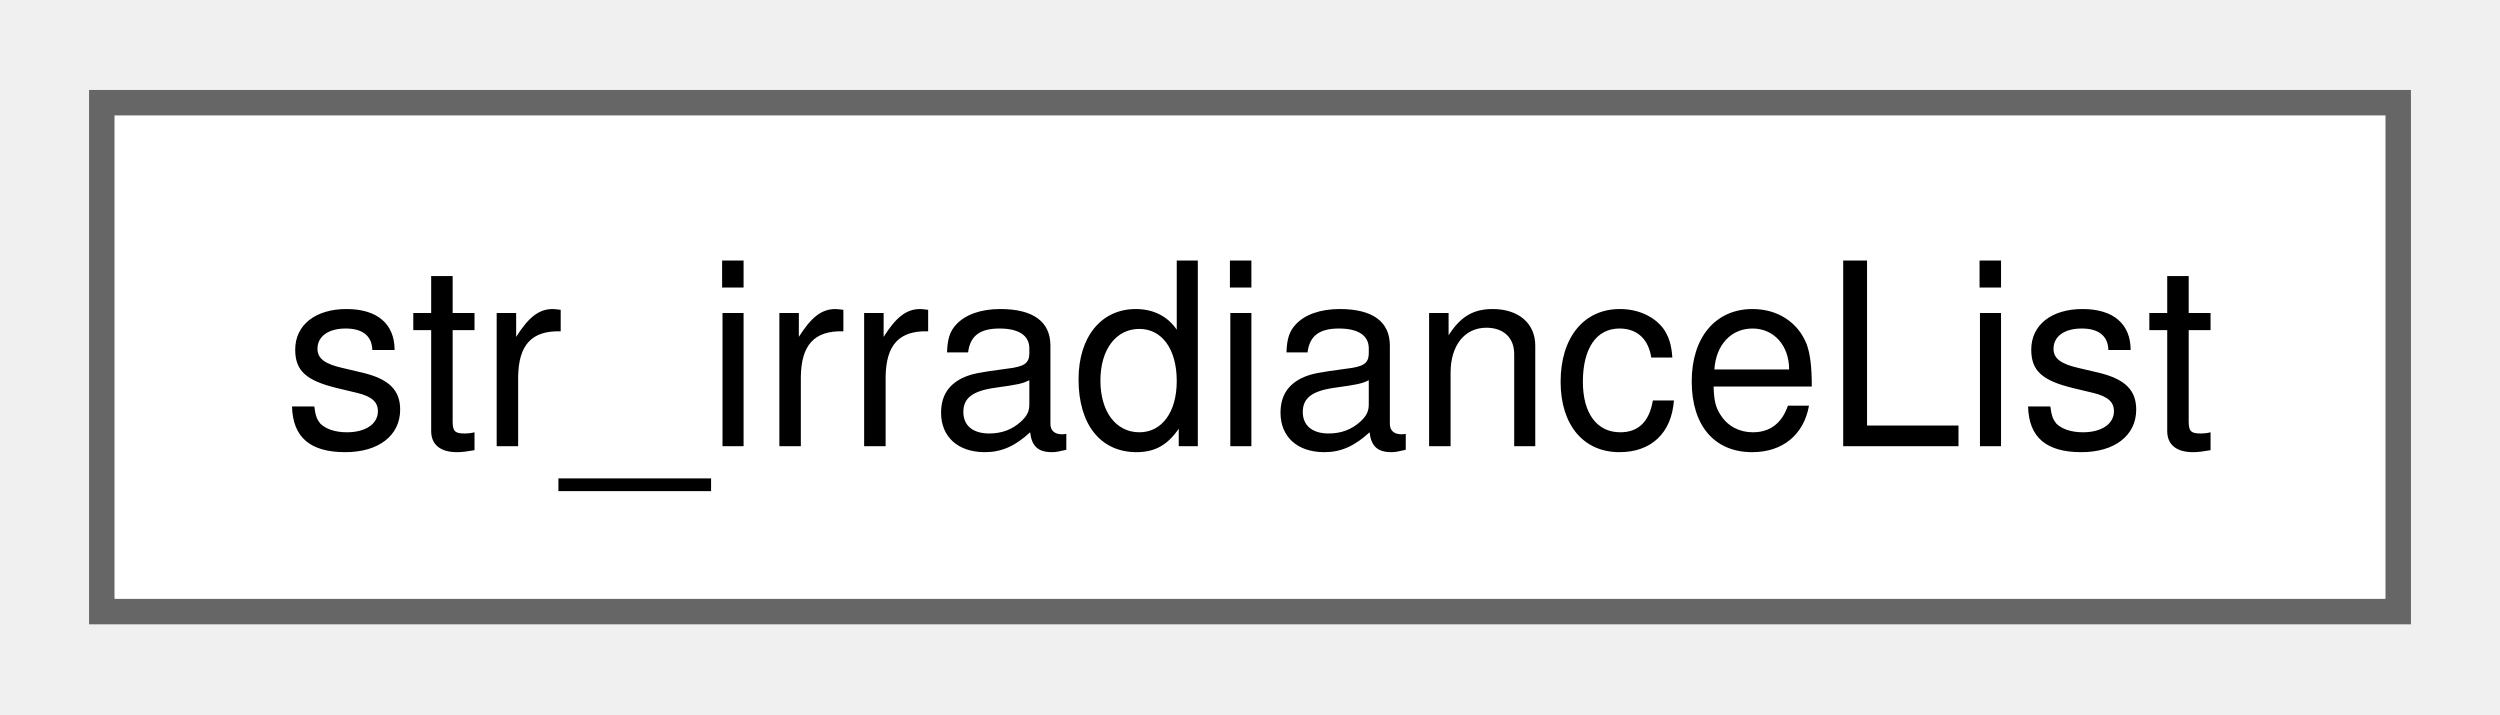
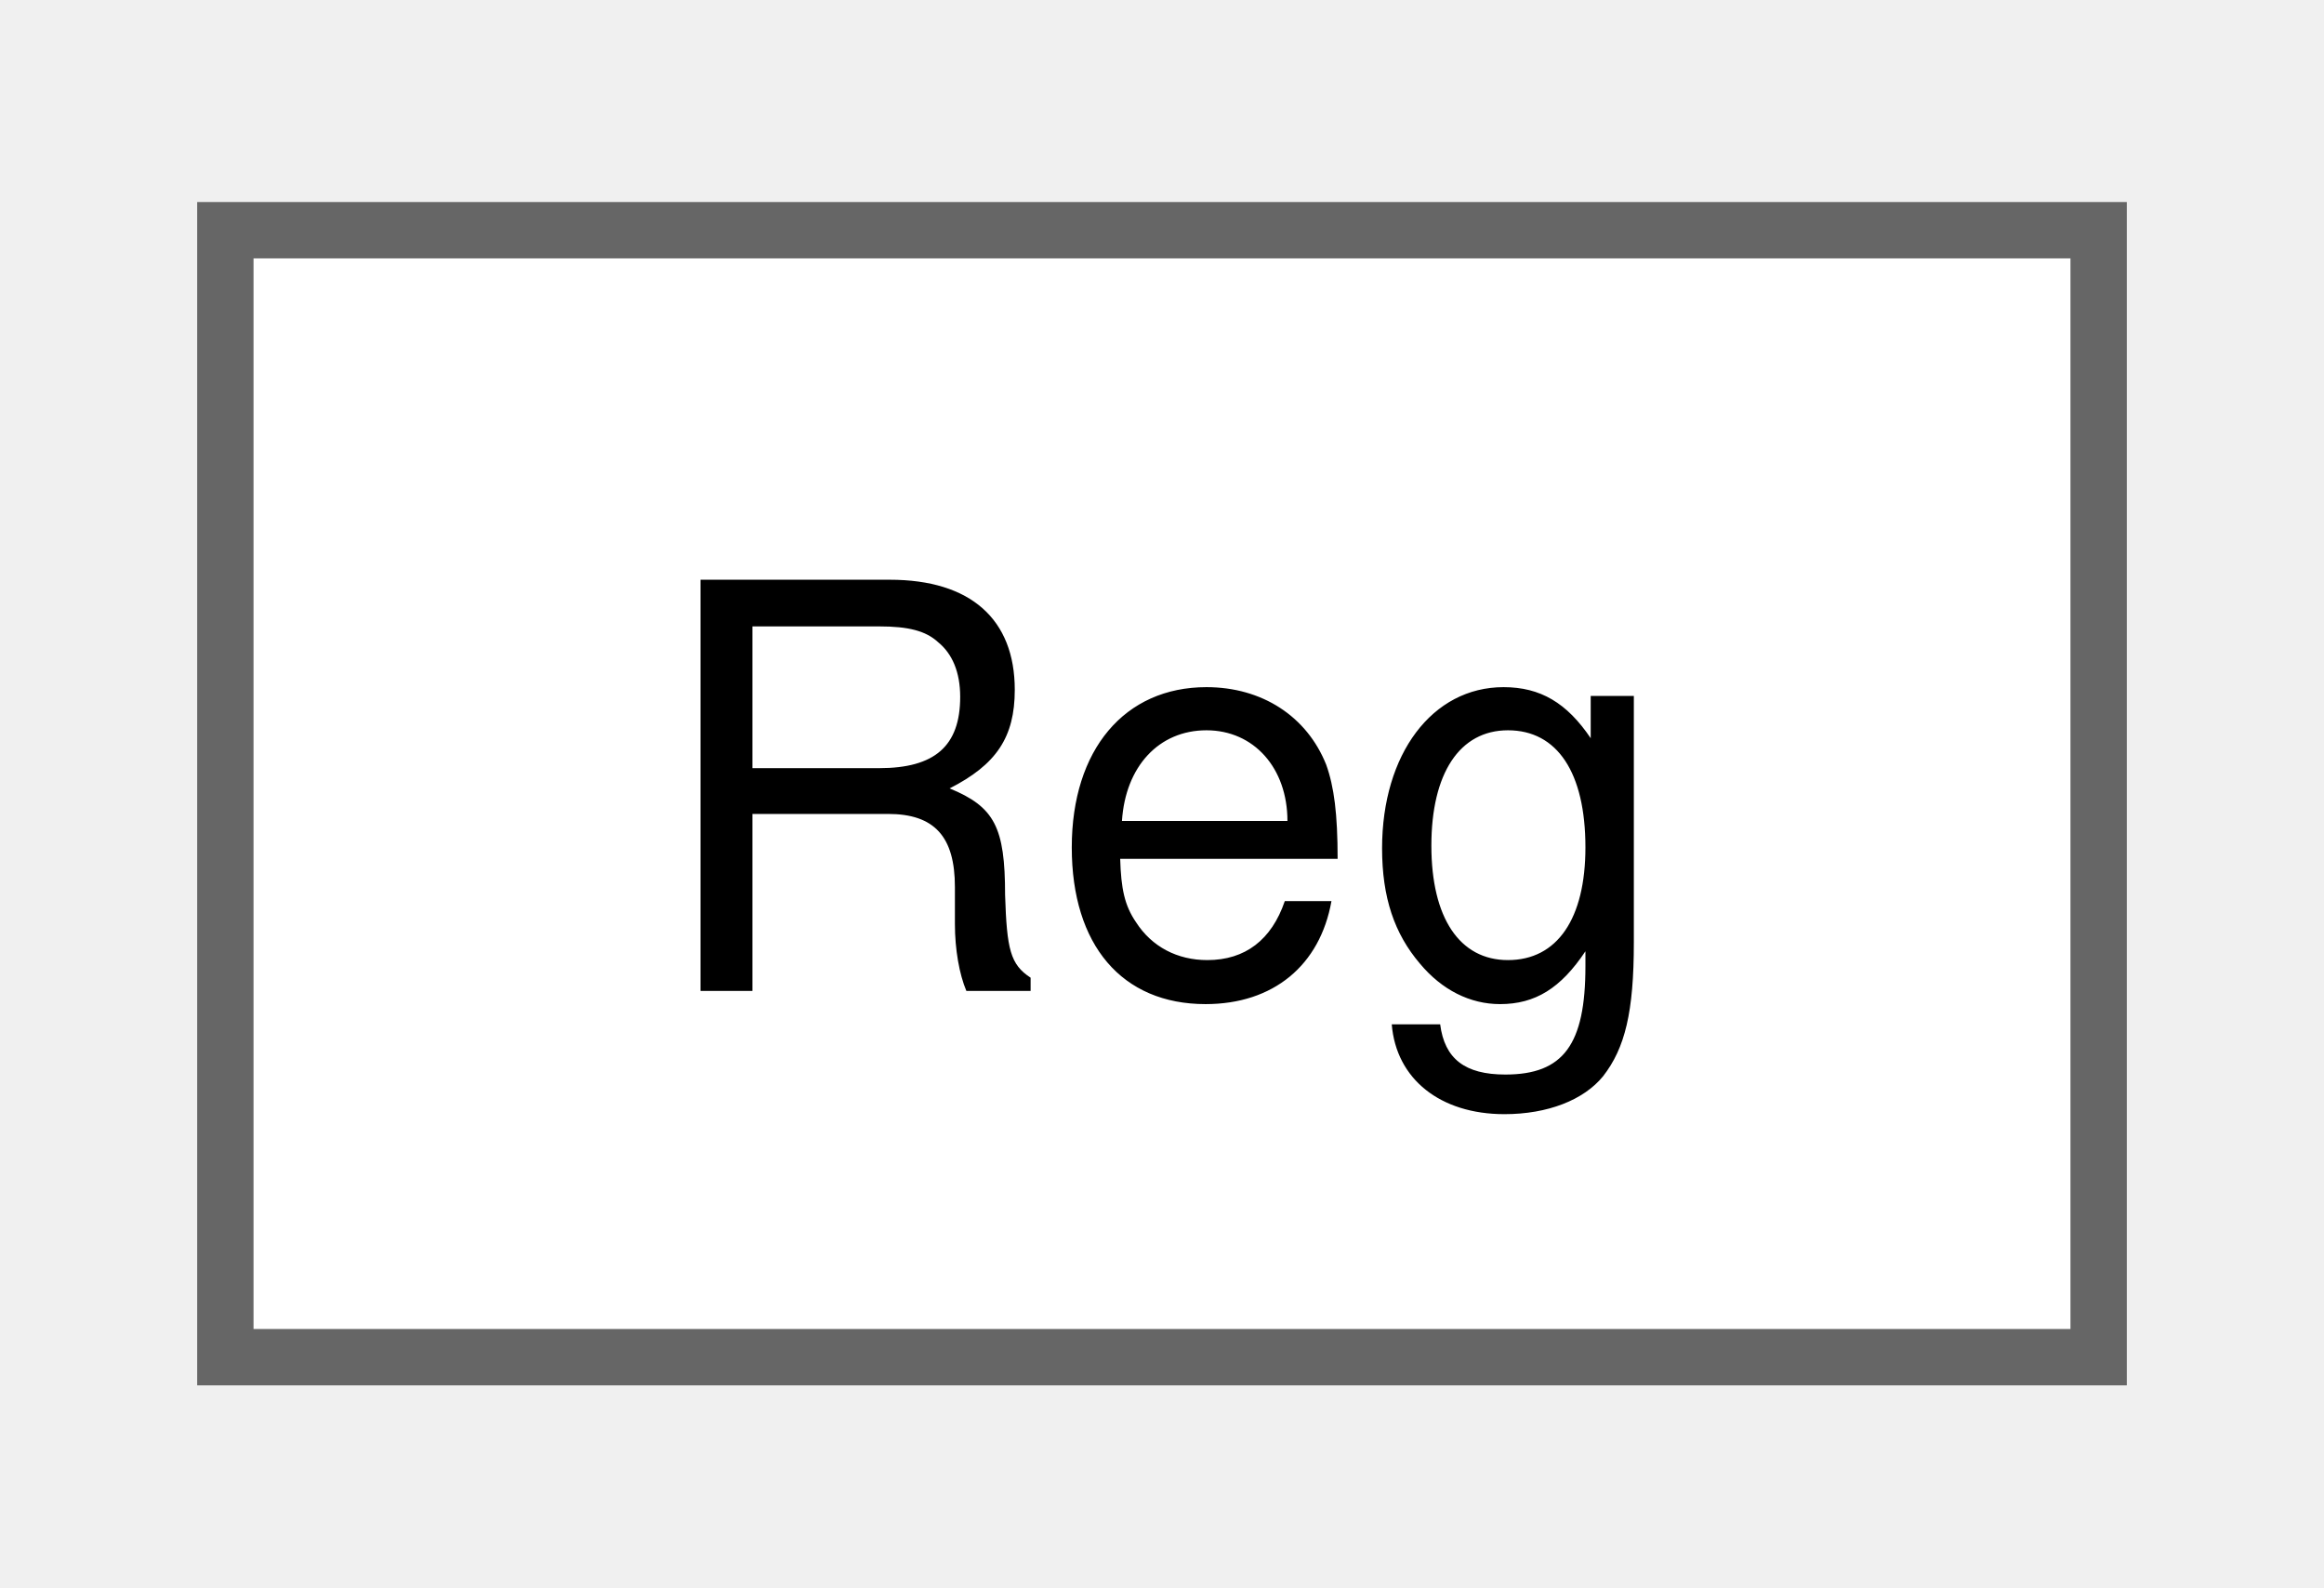
- <svg xmlns="http://www.w3.org/2000/svg" xmlns:xlink="http://www.w3.org/1999/xlink" width="98pt" height="28pt" viewBox="0.00 0.00 98.25 28.00">
+ <svg xmlns="http://www.w3.org/2000/svg" xmlns:xlink="http://www.w3.org/1999/xlink" width="41pt" height="28pt" viewBox="0.00 0.00 41.25 28.00">
  <g id="graph0" class="graph" transform="scale(1 1) rotate(0) translate(4 24)">
    <g id="Node000000" class="node">
      <g id="a_Node000000">
-         <a xlink:href="d2/d85/structstr__irradiance_list.html" target="_top" xlink:title=" ">
-           <polygon fill="white" stroke="#666666" points="90.25,-20 0,-20 0,0 90.25,0 90.25,-20" />
-           <text text-anchor="middle" x="45.12" y="-6.5" font-family="Helvetica,sans-Serif" font-size="10.00">str_irradianceList</text>
+         <a xlink:href="de/d24/struct_reg.html" target="_top" xlink:title=" ">
+           <polygon fill="white" stroke="#666666" points="33.25,-20 0,-20 0,0 33.25,0 33.25,-20" />
+           <text text-anchor="middle" x="16.62" y="-6.5" font-family="Helvetica,sans-Serif" font-size="10.00">Reg</text>
        </a>
      </g>
    </g>
  </g>
</svg>
